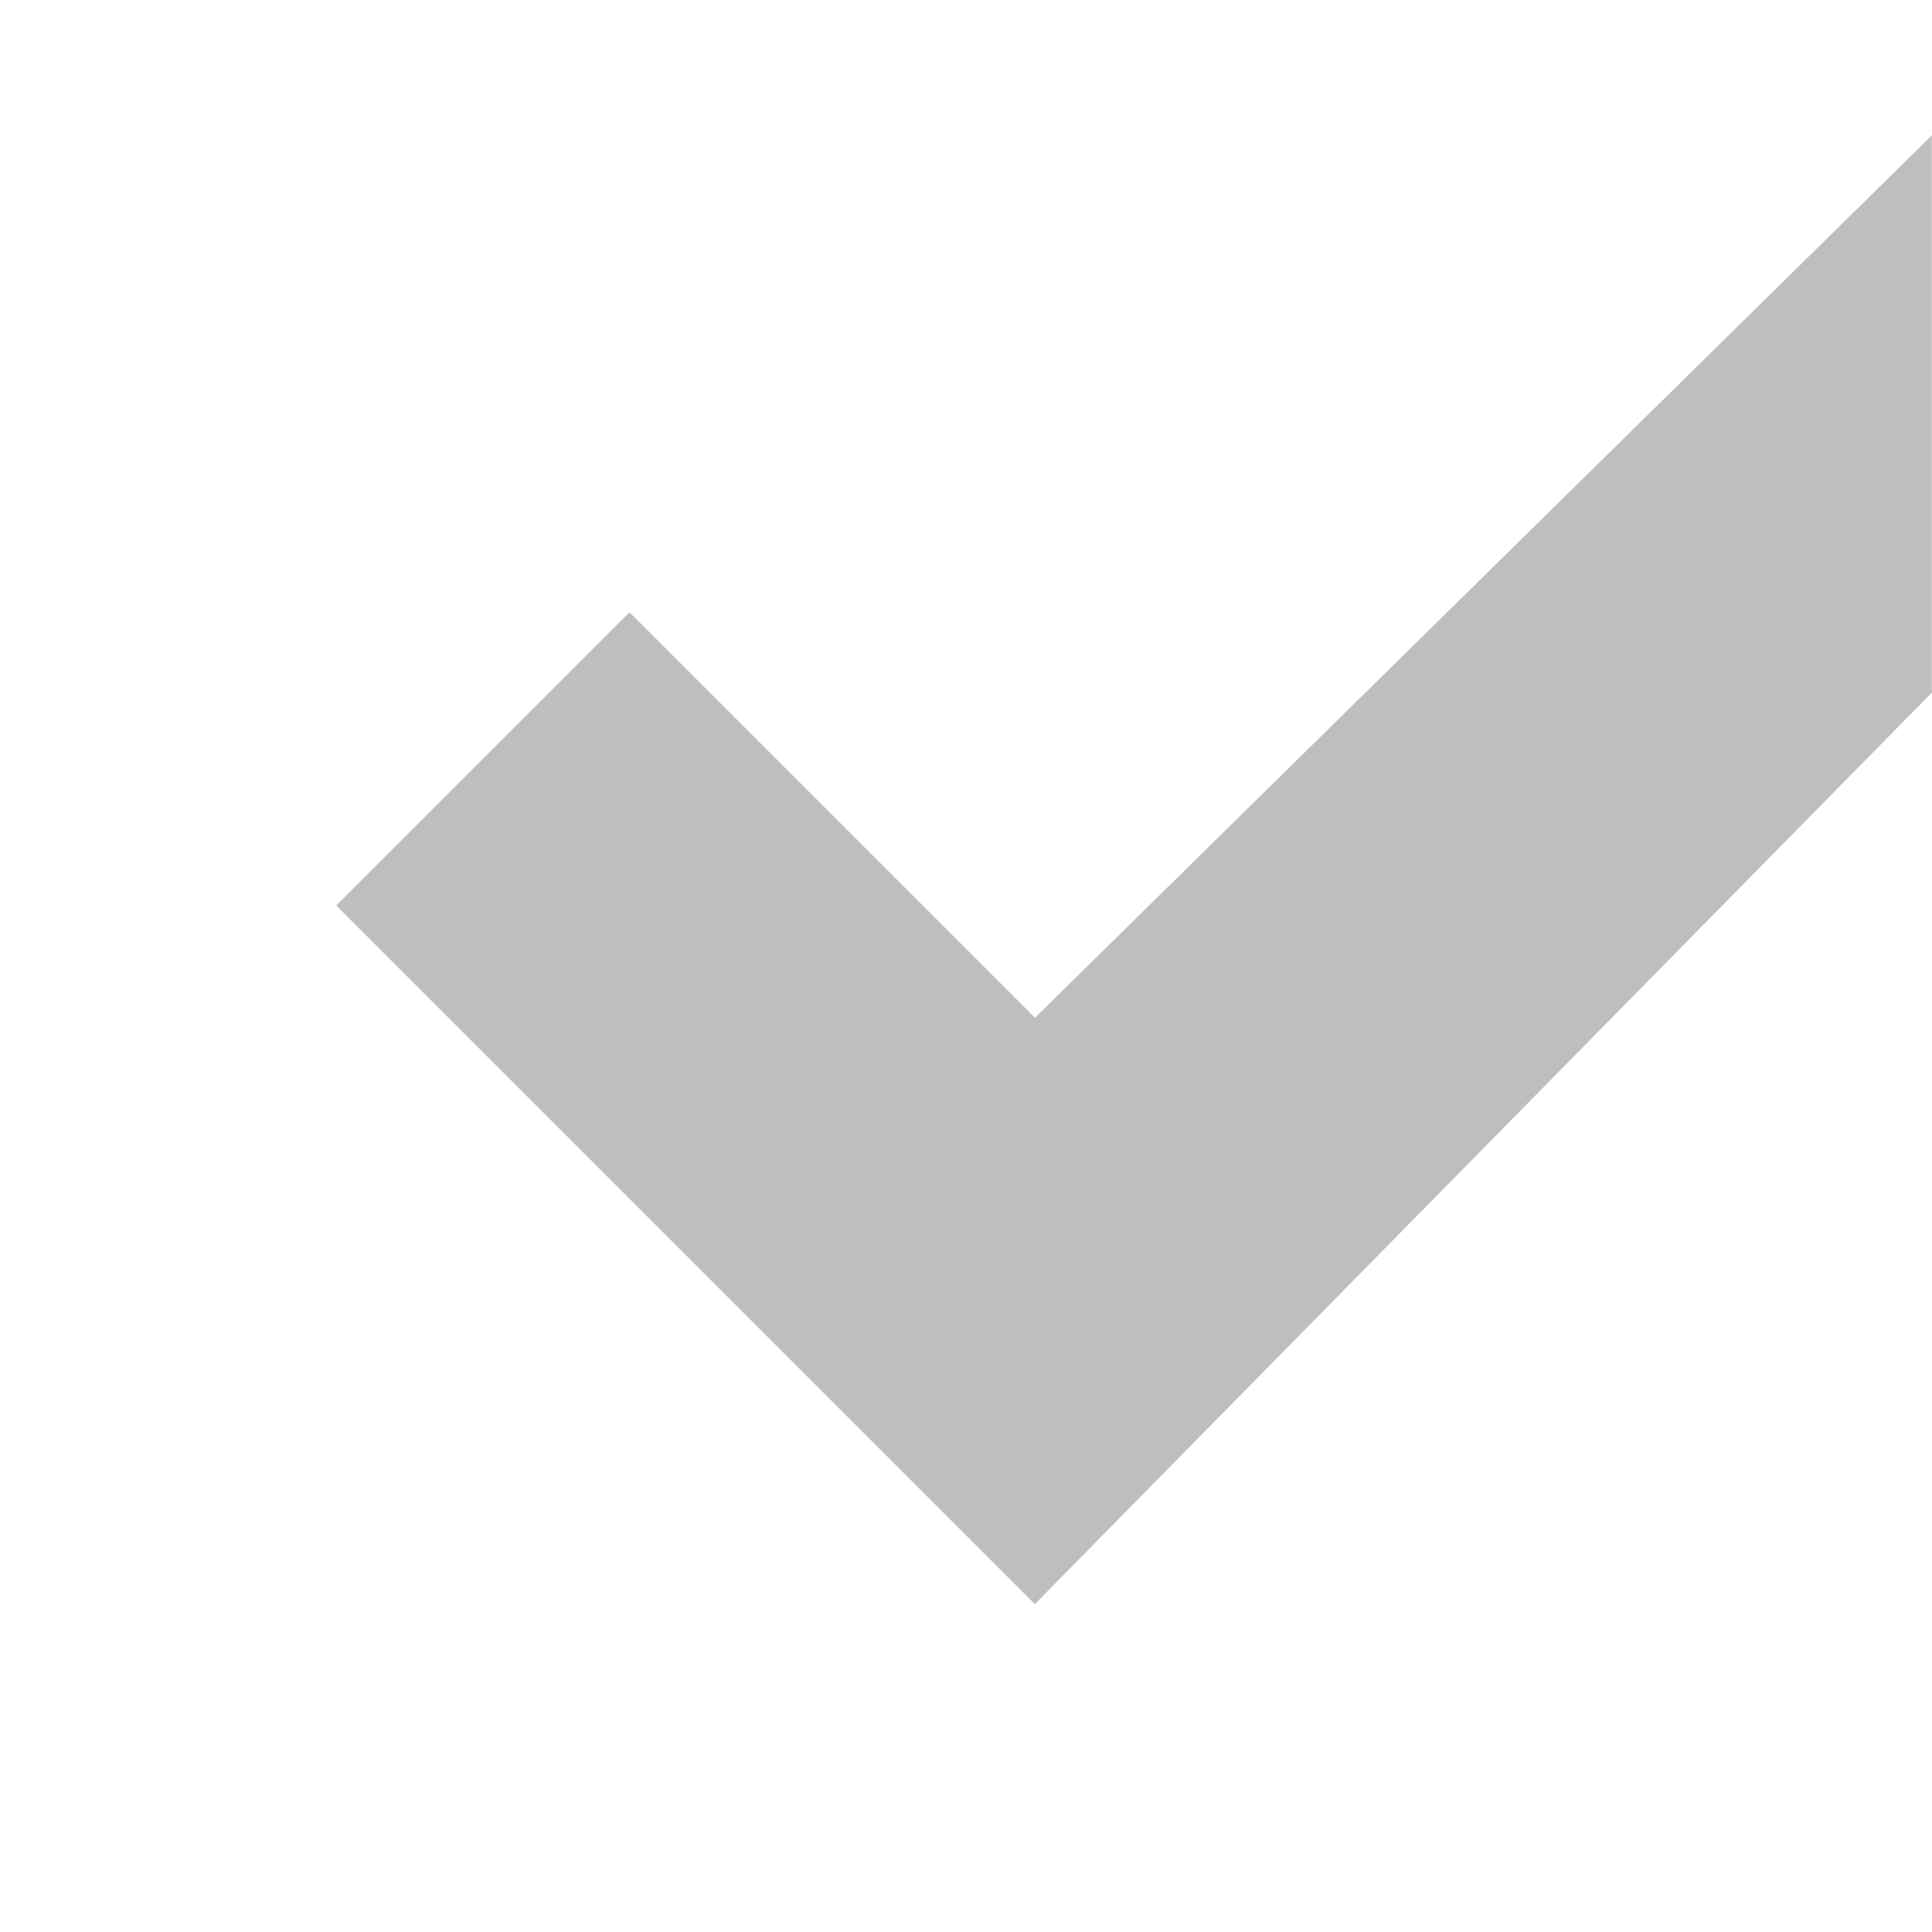
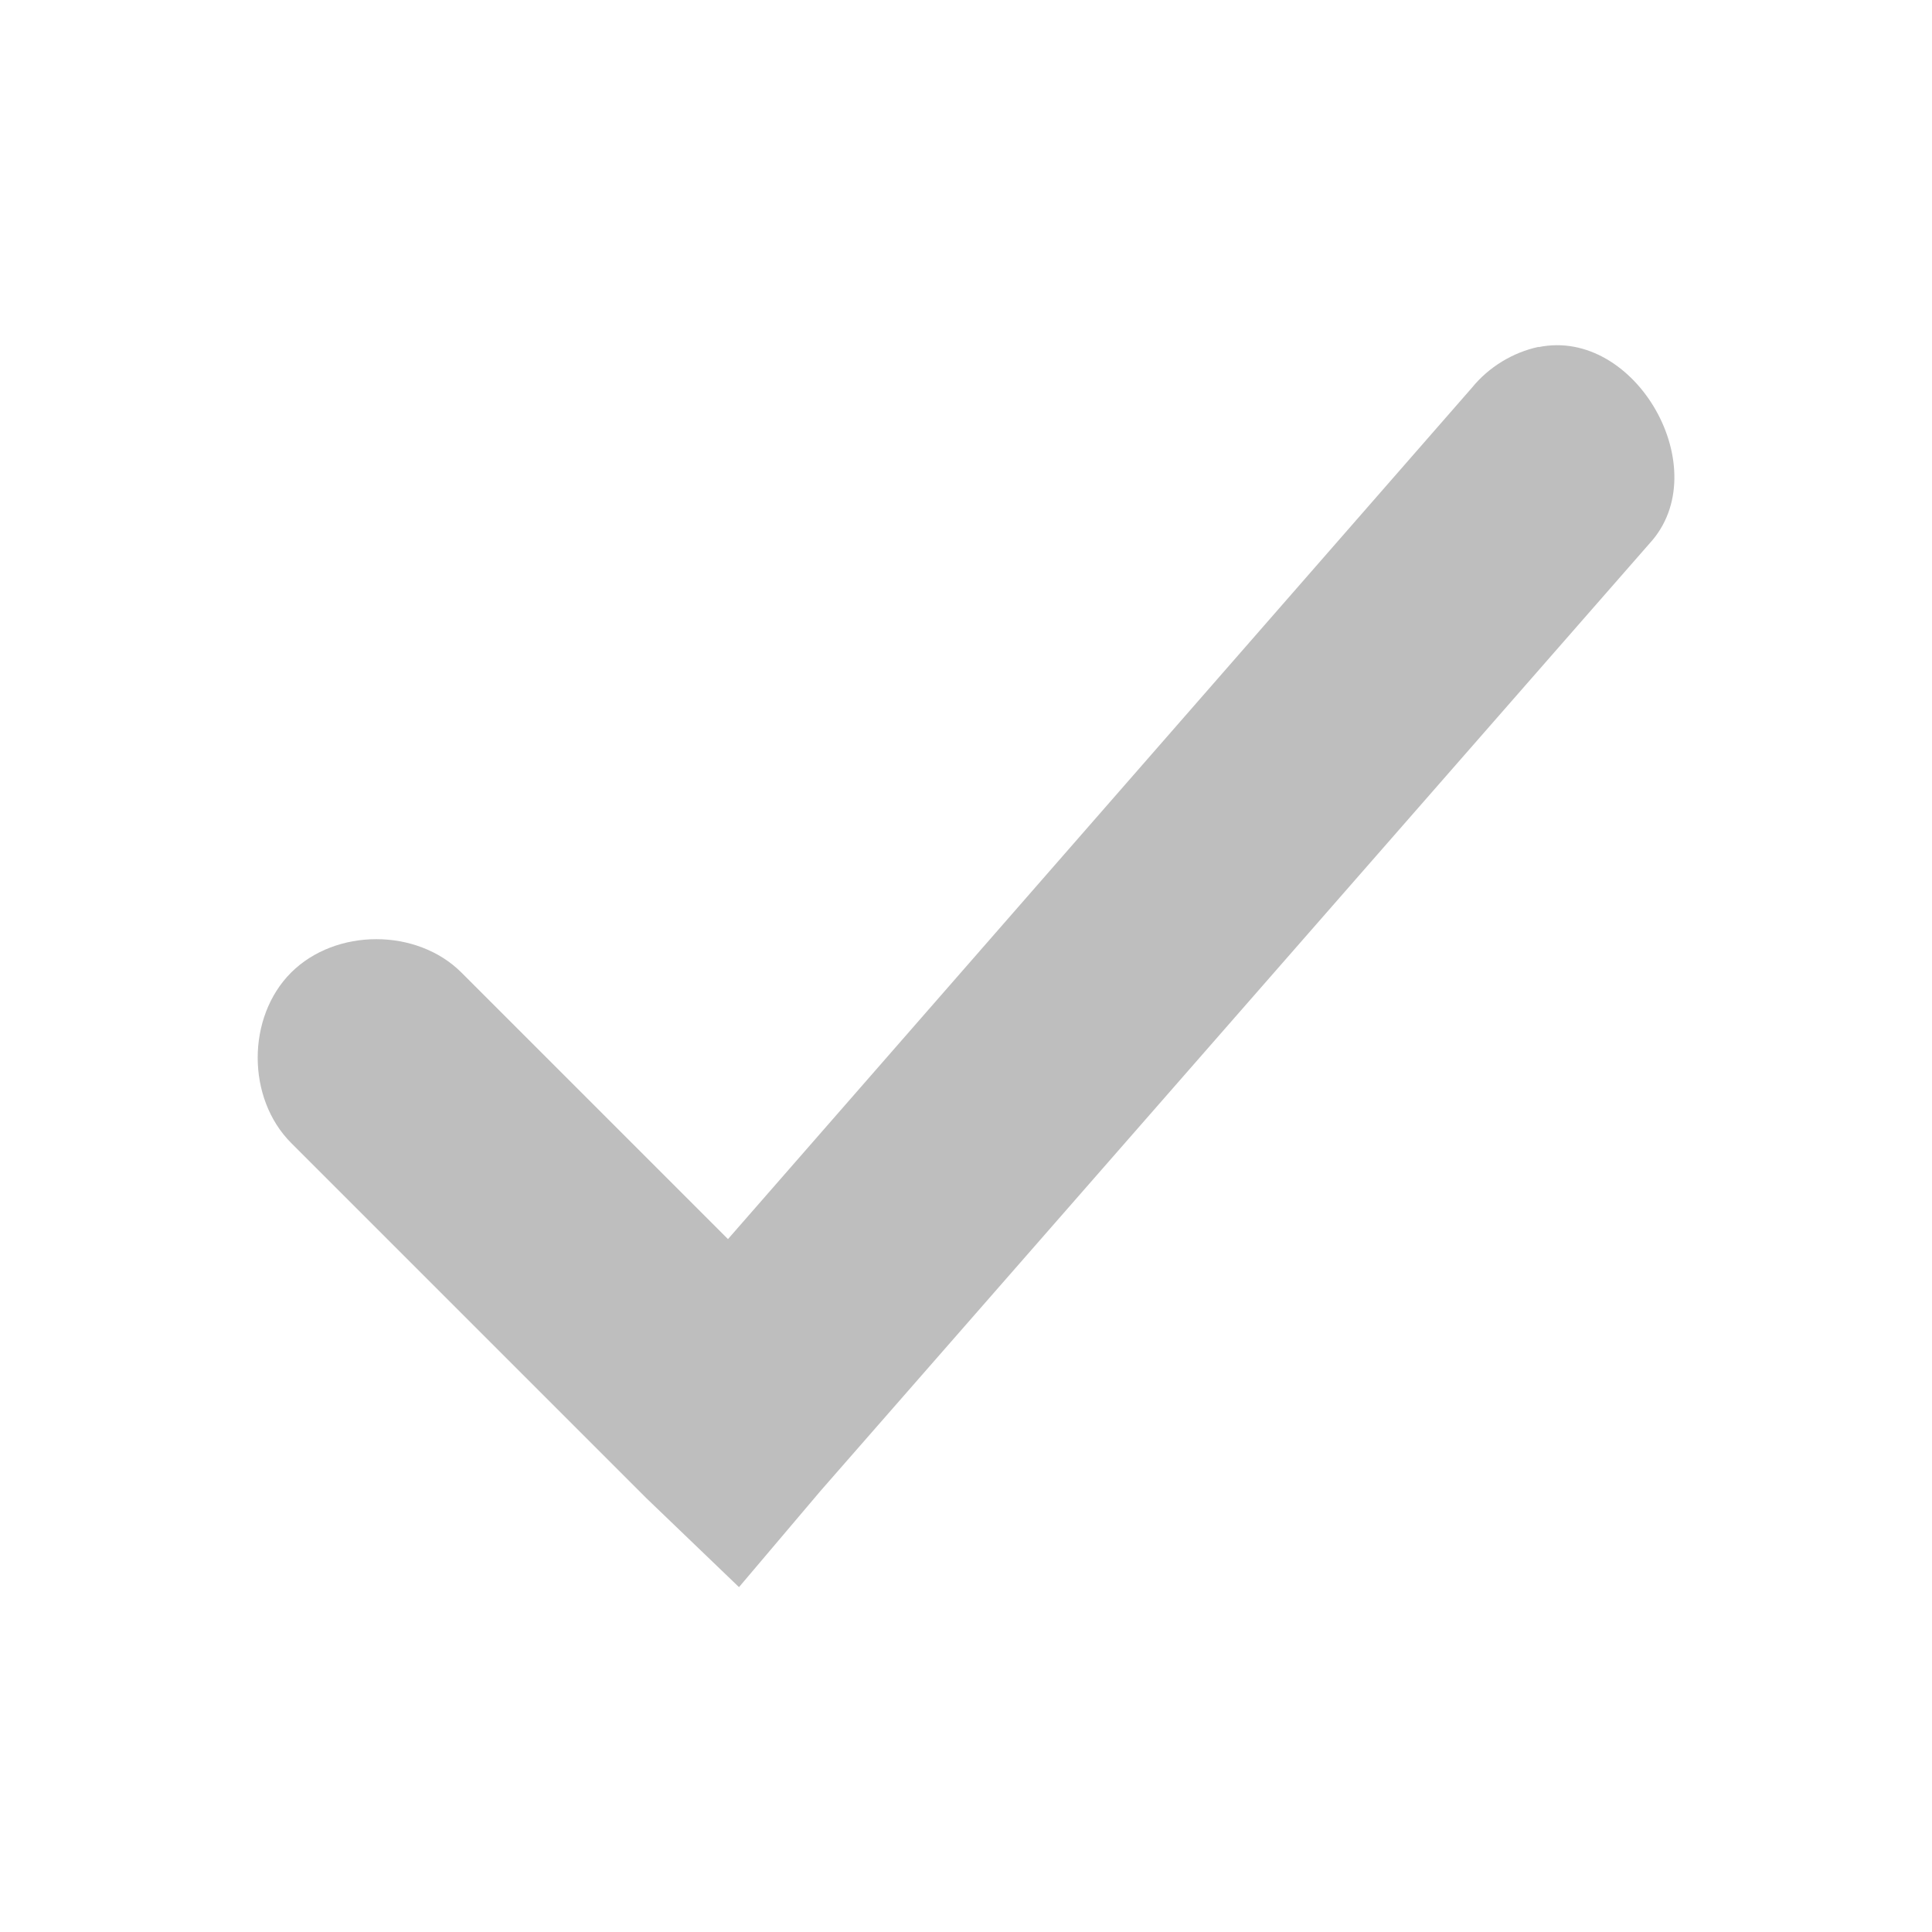
<svg xmlns="http://www.w3.org/2000/svg" xmlns:ns1="http://www.openswatchbook.org/uri/2009/osb" height="14" id="svg7384" version="1.1" width="14">
  <defs id="defs7386">
    <linearGradient gradientTransform="matrix(-2.736579,0.2820293,-0.1890831,-0.9998832,239.5401,-879.4556)" id="linearGradient19282" ns1:paint="solid">
      <stop id="stop19284" offset="0" style="stop-color:#666666;stop-opacity:1;" />
    </linearGradient>
+     <linearGradient id="brightening-gradient">
+       <stop style="stop-color:#ffffff;stop-opacity:0.251" offset="0" id="stop2023" />
+       <stop style="stop-color:#ffffff;stop-opacity:0" offset="1" id="stop2025" />
+     </linearGradient>
  </defs>
  <g id="layer9" style="display:inline;opacity:1" transform="translate(-401.0002,-339)">
-     <path style="color:#000000;font-style:normal;font-variant:normal;font-weight:normal;font-stretch:normal;font-size:medium;line-height:normal;font-family:Sans;-inkscape-font-specification:Sans;text-indent:0;text-align:start;text-decoration:none;text-decoration-line:none;letter-spacing:normal;word-spacing:normal;text-transform:none;direction:ltr;block-progression:tb;writing-mode:lr-tb;baseline-shift:baseline;text-anchor:start;display:inline;overflow:visible;visibility:visible;fill:#bebebe;fill-opacity:1;stroke:none;stroke-width:3;marker:none;enable-background:accumulate" d="m 415,339.98 -6.5,6.395 -2.938,-2.938 -2.125,2.125 5.062,5.062 6.5,-6.605 0,-4.039 z" id="path8913-6-7-1-5-1" />
+     <g id="g6938" transform="matrix(0.8583951,0,0,0.8583951,104.9813,286.5497)" style="fill:#bebebe;fill-opacity:1">
+       <path id="path6940" d="m 357.84,64.031 c -0.219,0.047 -0.421,0.171 -0.562,0.344 l -6.281,7.188 -2.25,-2.25 c -0.376,-0.376 -1.061,-0.376 -1.438,-5e-5 -0.376,0.376 -0.376,1.061 5e-5,1.438 l 3,3 0.781,0.75 0.688,-0.812 7,-8 c 0.567,-0.618 -0.116,-1.825 -0.938,-1.656 z" style="color:#ffffff;text-indent:0;text-decoration:none;text-decoration-line:none;text-transform:none;opacity:1;fill:#bebebe;fill-opacity:1;enable-background:accumulate" />
+     </g>
  </g>
  <g id="layer10" style="display:inline" transform="translate(-401.0002,-339)" />
  <g id="layer11" transform="translate(-401.0002,-339)" />
  <g id="layer13" style="display:inline" transform="translate(-401.0002,-339)" />
  <g id="layer14" transform="translate(-401.0002,-339)" />
  <g id="layer15" style="display:inline" transform="translate(-401.0002,-339)" />
  <g id="g71291" style="display:inline" transform="translate(-401.0002,-339)" />
  <g id="g4953" style="display:inline" transform="translate(-401.0002,-339)" />
  <g id="layer12" style="display:inline" transform="translate(-401.0002,-339)" />
</svg>
